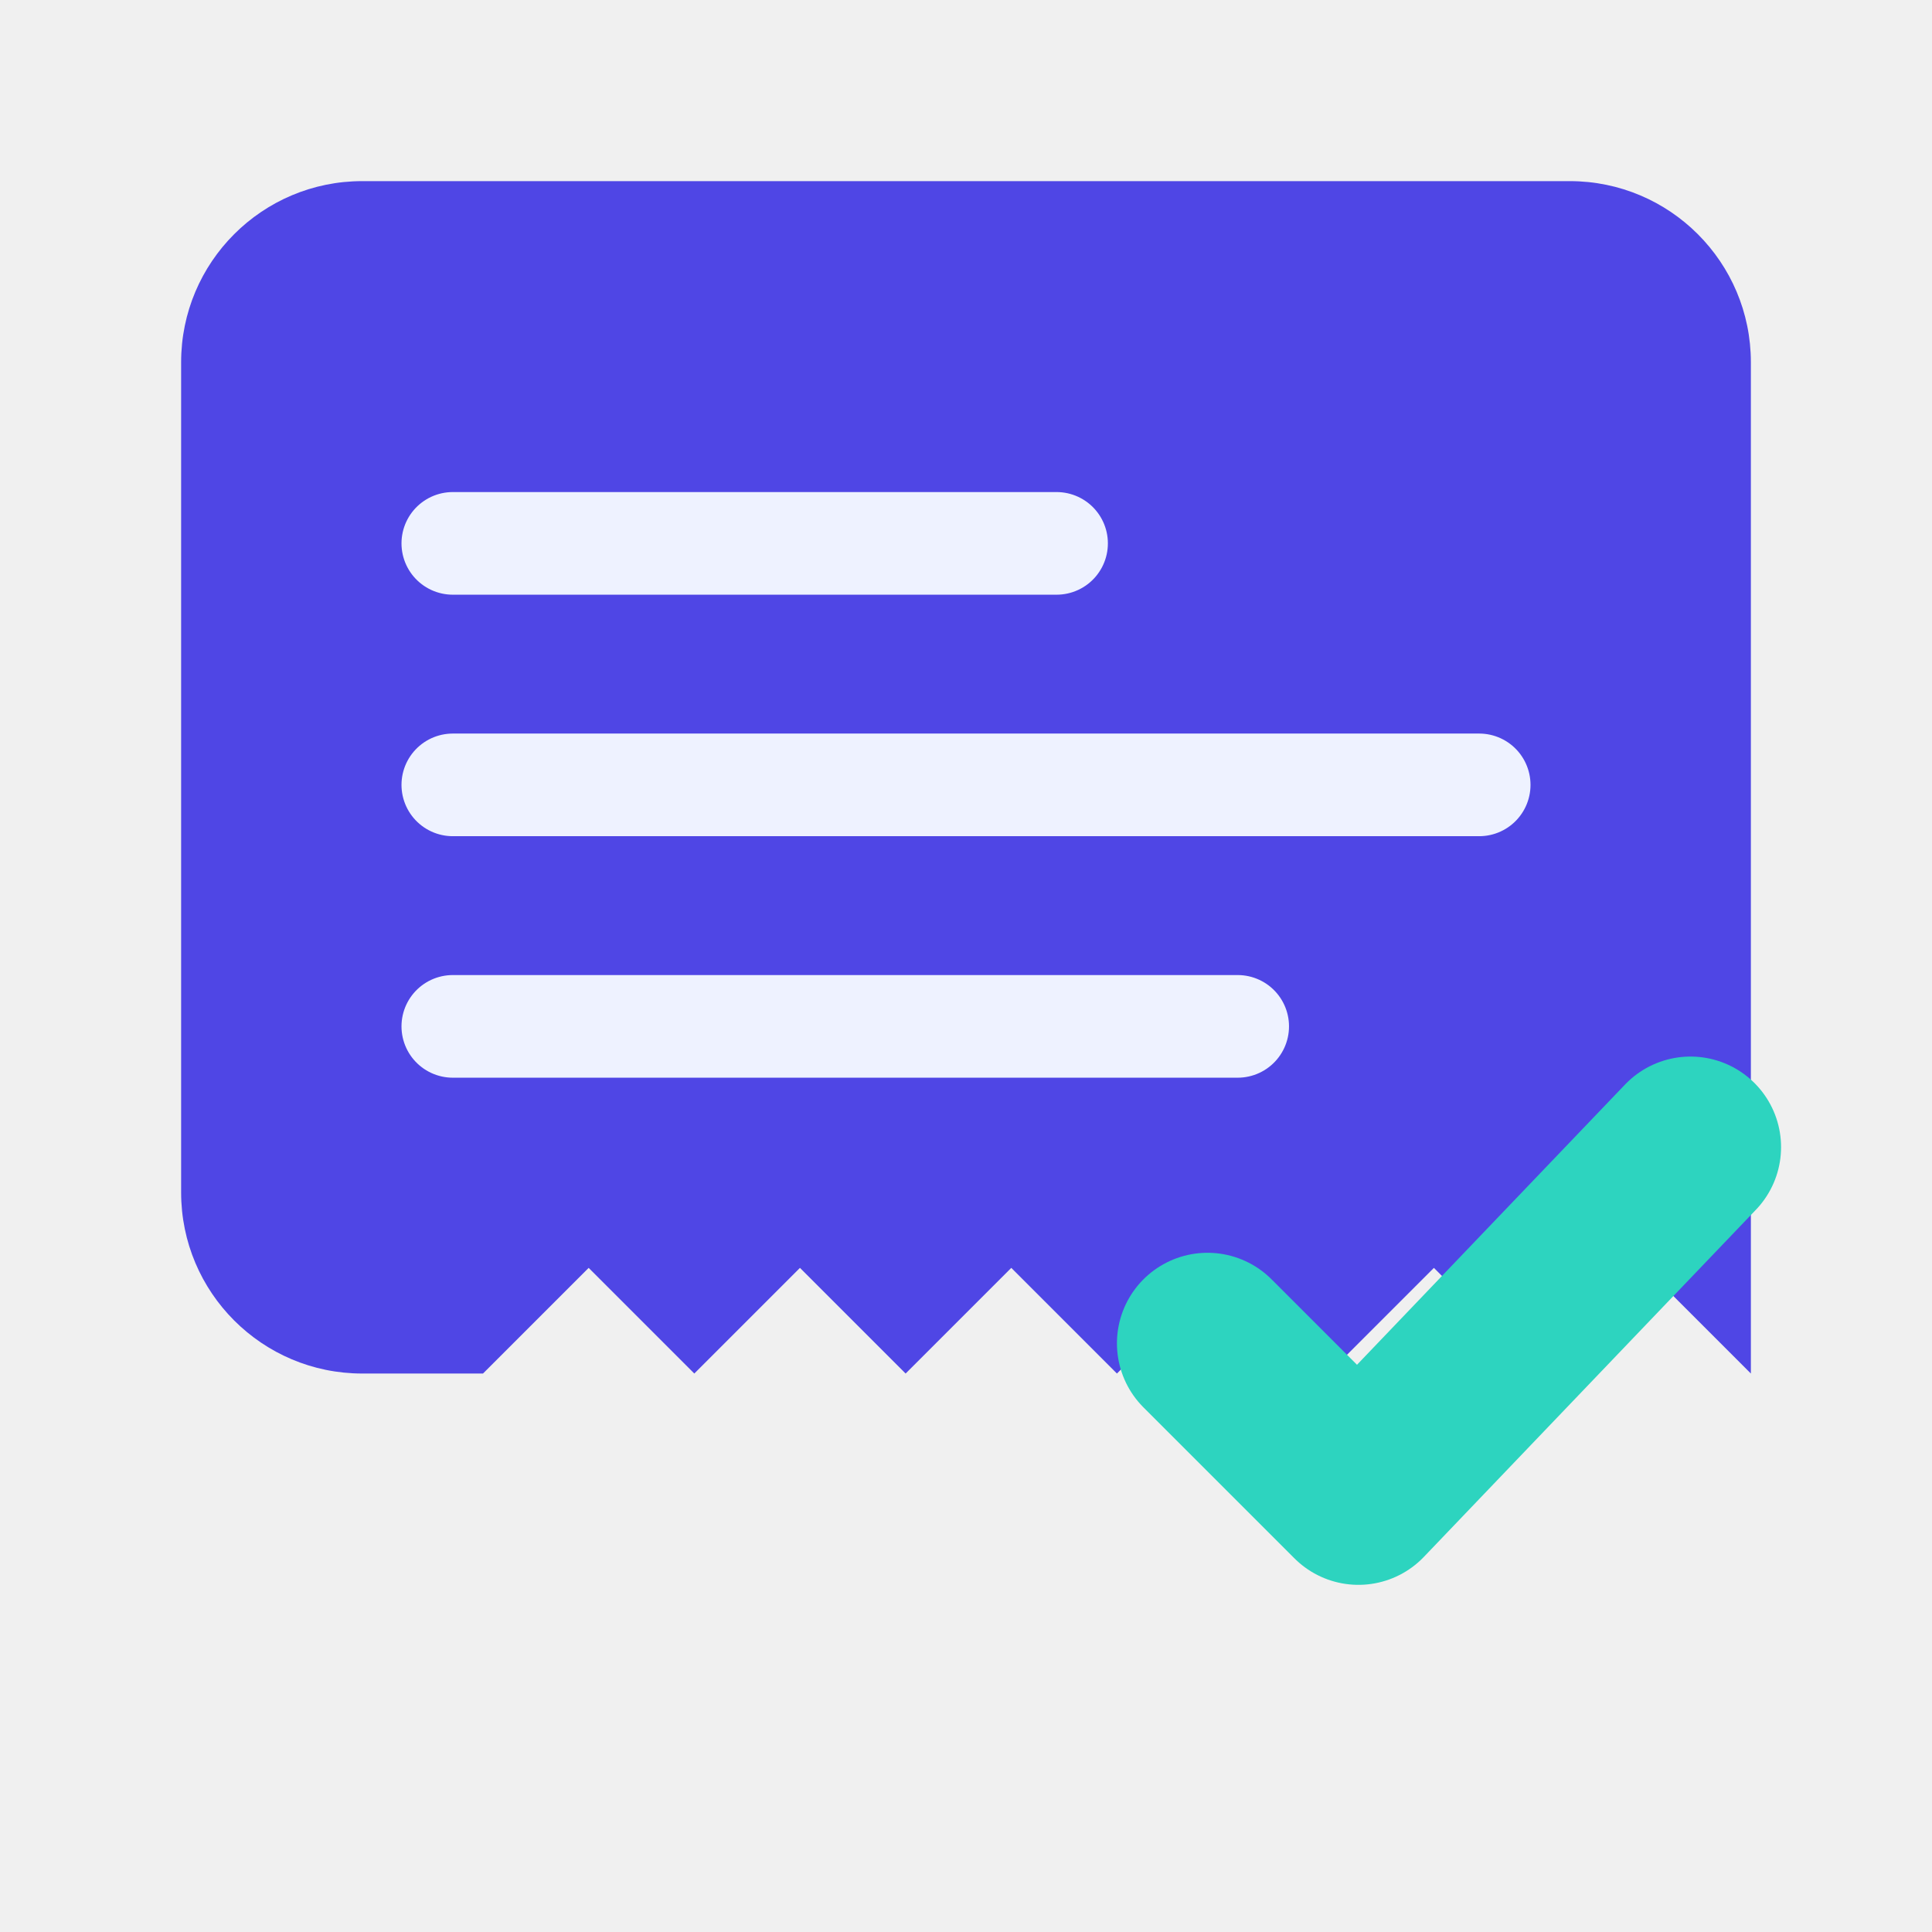
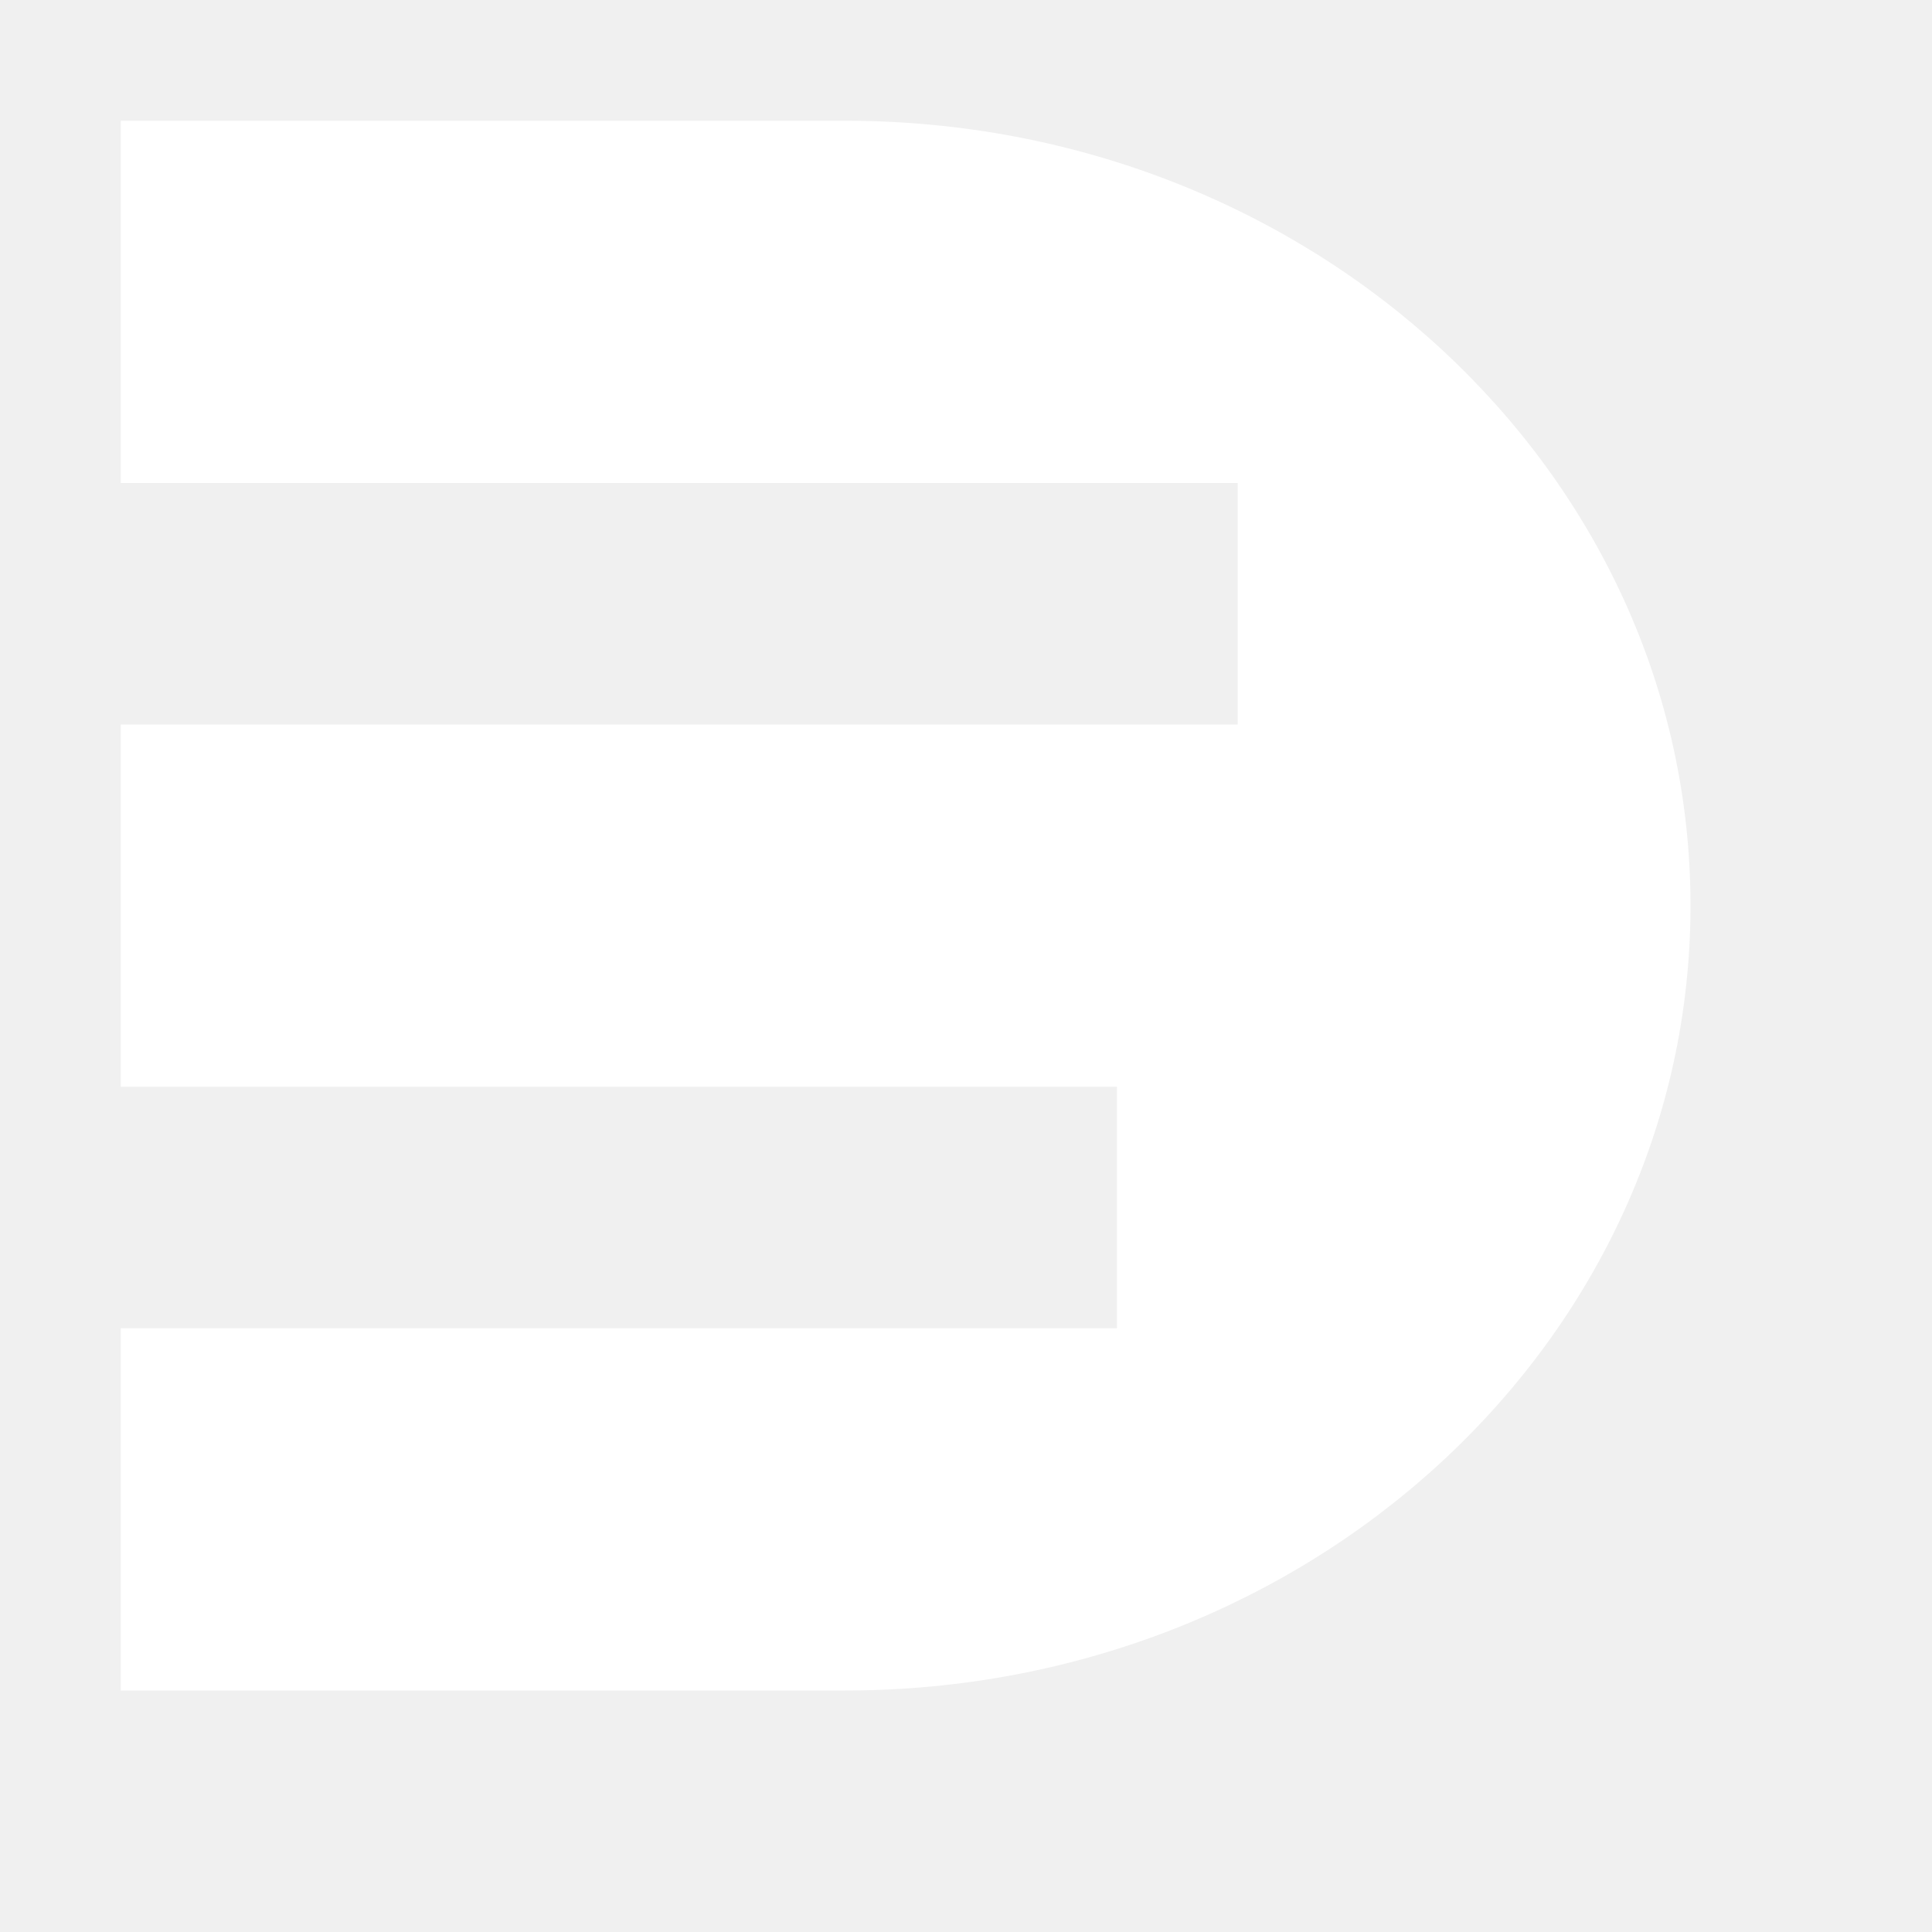
- <svg xmlns="http://www.w3.org/2000/svg" viewBox="0 0 64 64" width="64" height="64" role="img" aria-label="Docket">
-   <defs>
-     <clipPath id="card">
-       <path d="M12 6h40a6 6 0 0 1 6 6v33.5l-3.5-3.5-3.5 3.5-3.5-3.5-3.5 3.5-3.5-3.5-3.5 3.5-3.5-3.5-3.5 3.5-3.5-3.5-3.5 3.5-3.5-3.5-3.5 3.5H12a6 6 0 0 1-6-6V12a6 6 0 0 1 6-6Z" />
-     </clipPath>
-   </defs>
-   <path d="M12 6h40a6 6 0 0 1 6 6v33.5l-3.5-3.5-3.5 3.5-3.5-3.5-3.5 3.5-3.5-3.5-3.5 3.5-3.5-3.5-3.5 3.5-3.5-3.5-3.5 3.5-3.5-3.5-3.5 3.5H12a6 6 0 0 1-6-6V12a6 6 0 0 1 6-6Z" fill="#4f46e5" />
-   <g clip-path="url(#card)" stroke="#eef2ff" stroke-width="3.4" stroke-linecap="round">
-     <line x1="15" y1="18" x2="35" y2="18" />
-     <line x1="15" y1="26" x2="49" y2="26" />
-     <line x1="15" y1="34" x2="41" y2="34" />
-   </g>
-   <path d="M40 44.5l5 5 11-11.5" fill="none" stroke="#2dd4bf" stroke-width="6" stroke-linecap="round" stroke-linejoin="round" />
+ <svg xmlns="http://www.w3.org/2000/svg" fill="#ffffff" viewBox="0 0 256 256" width="256" height="256" role="img" aria-label="Docket — micro (color)">
+   <path id="docket-bounded-ledger" fill="#ffffff" d="M16 16H112C173.856 16 224 62.56 224 120C224 177.44 173.856 224 112 224H16V176H148V144H16V96H164V64H16Z" />
</svg>
